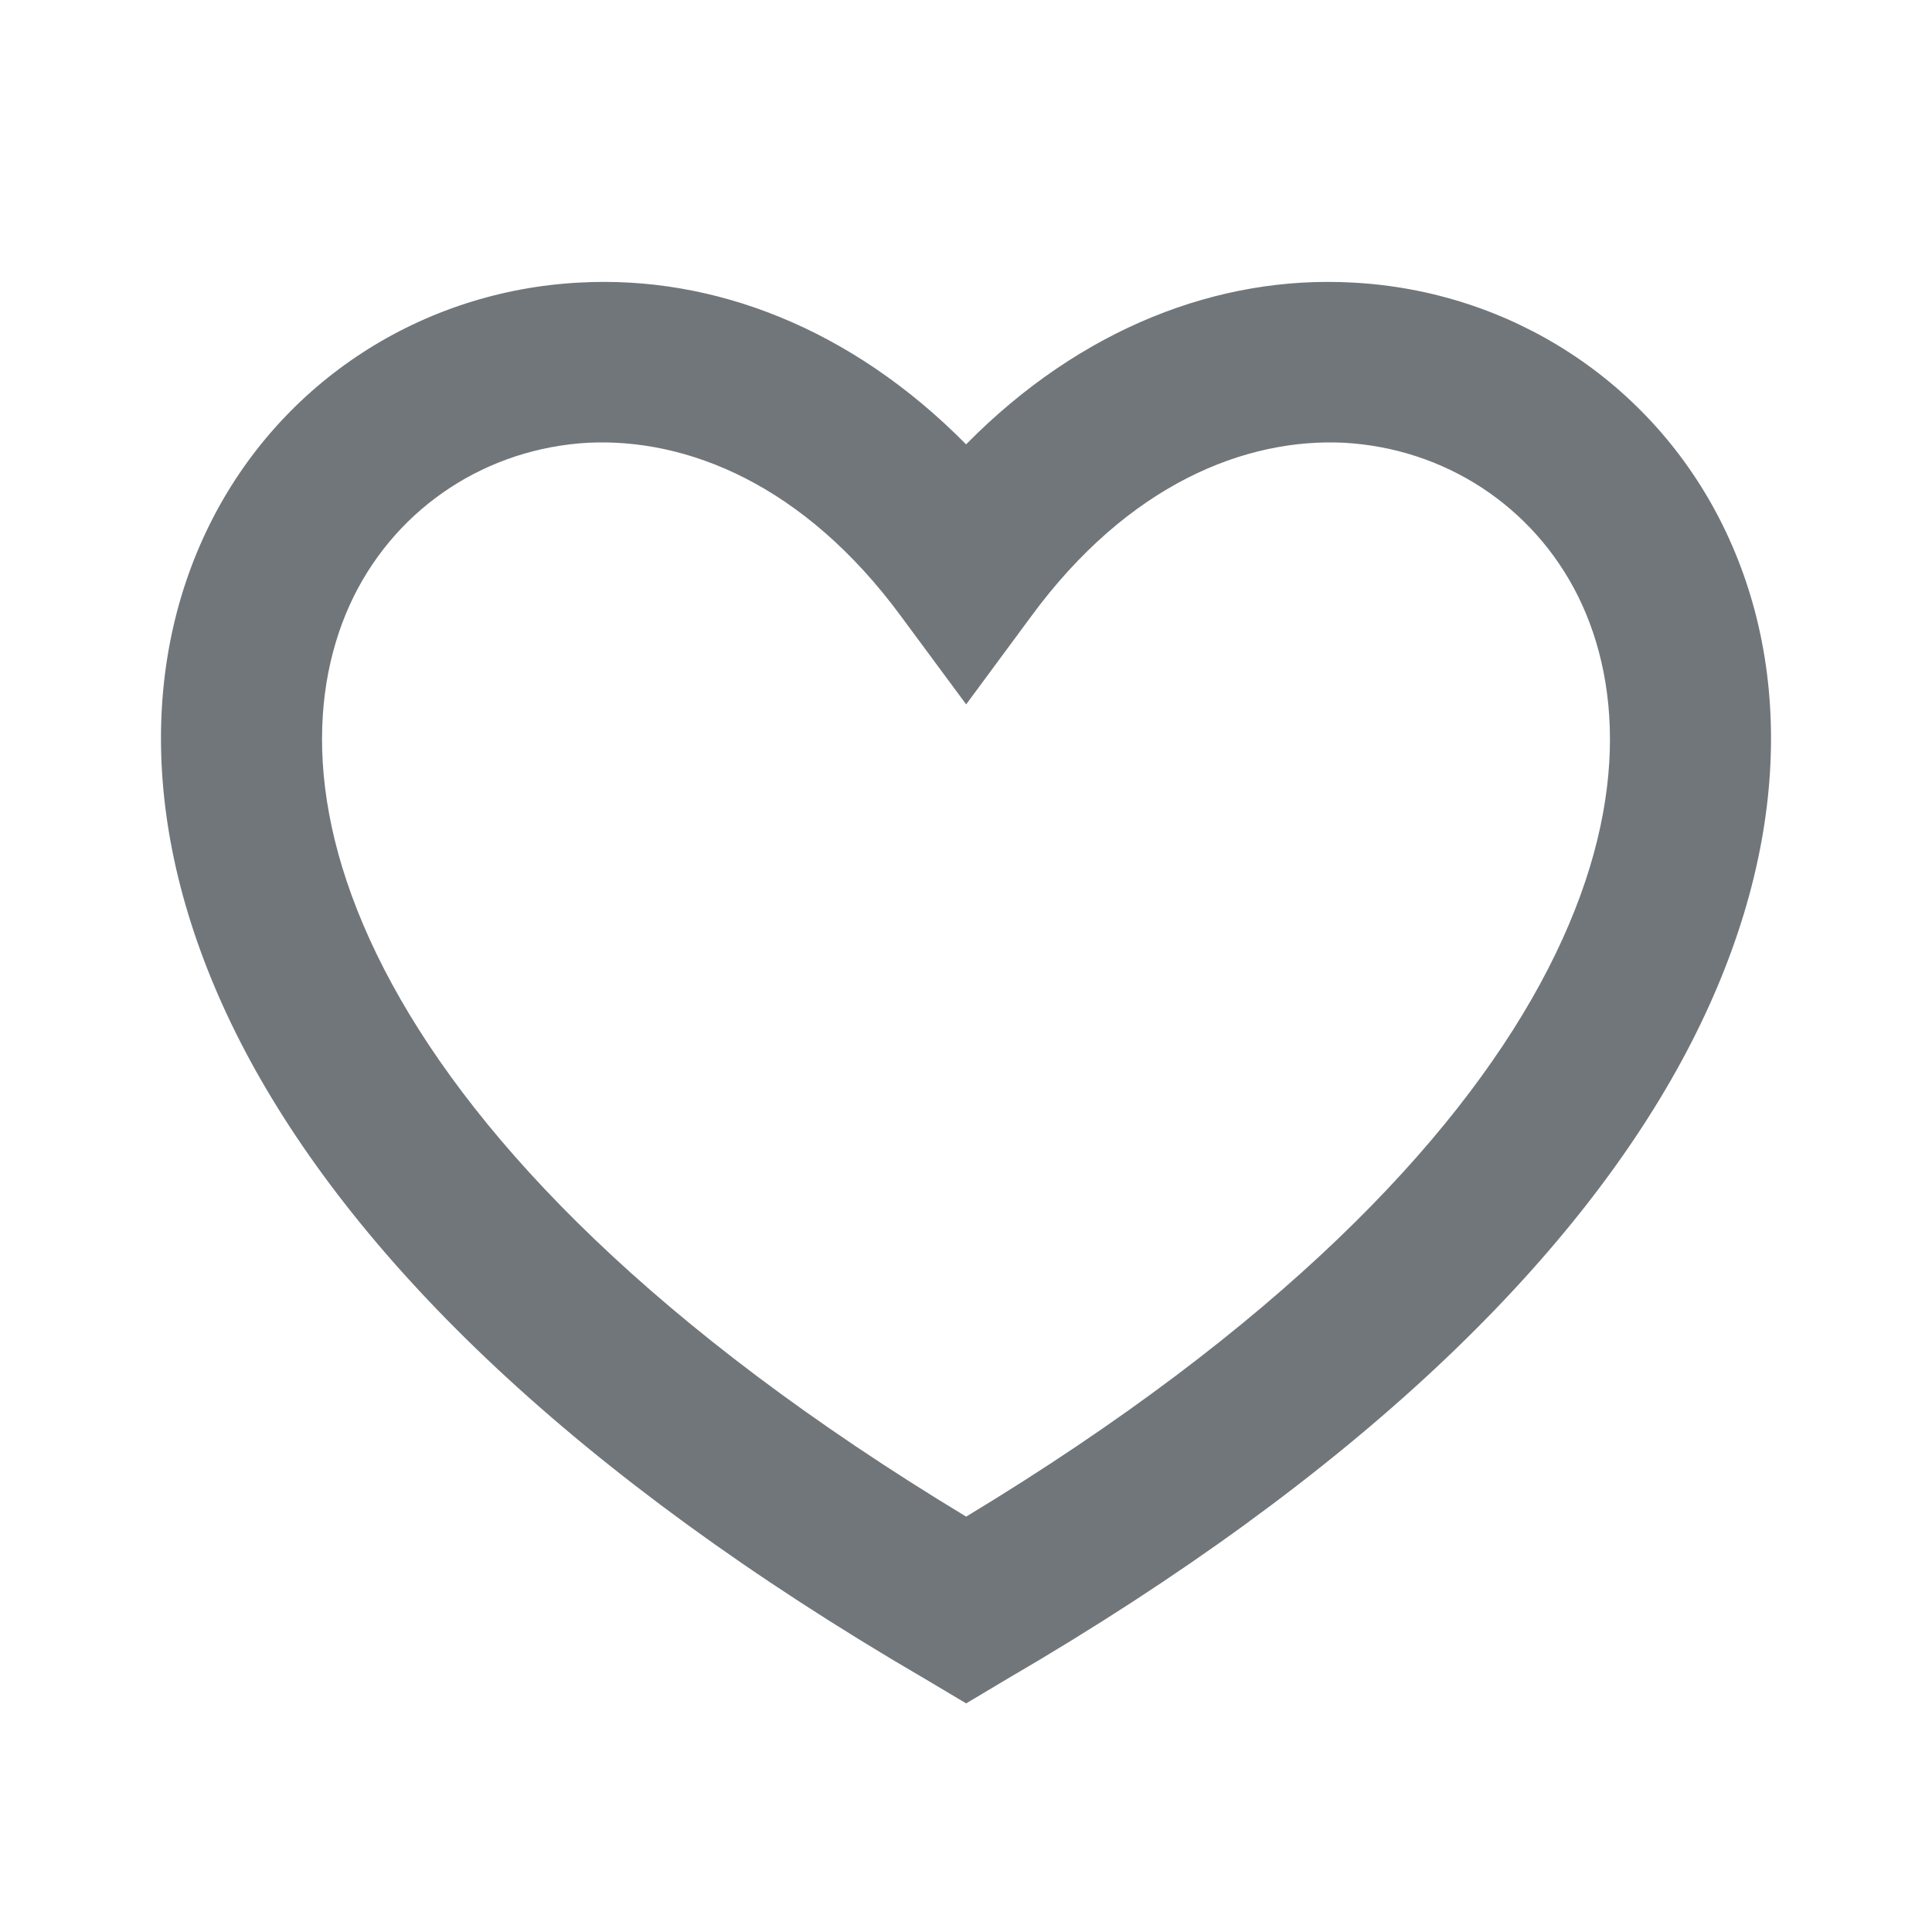
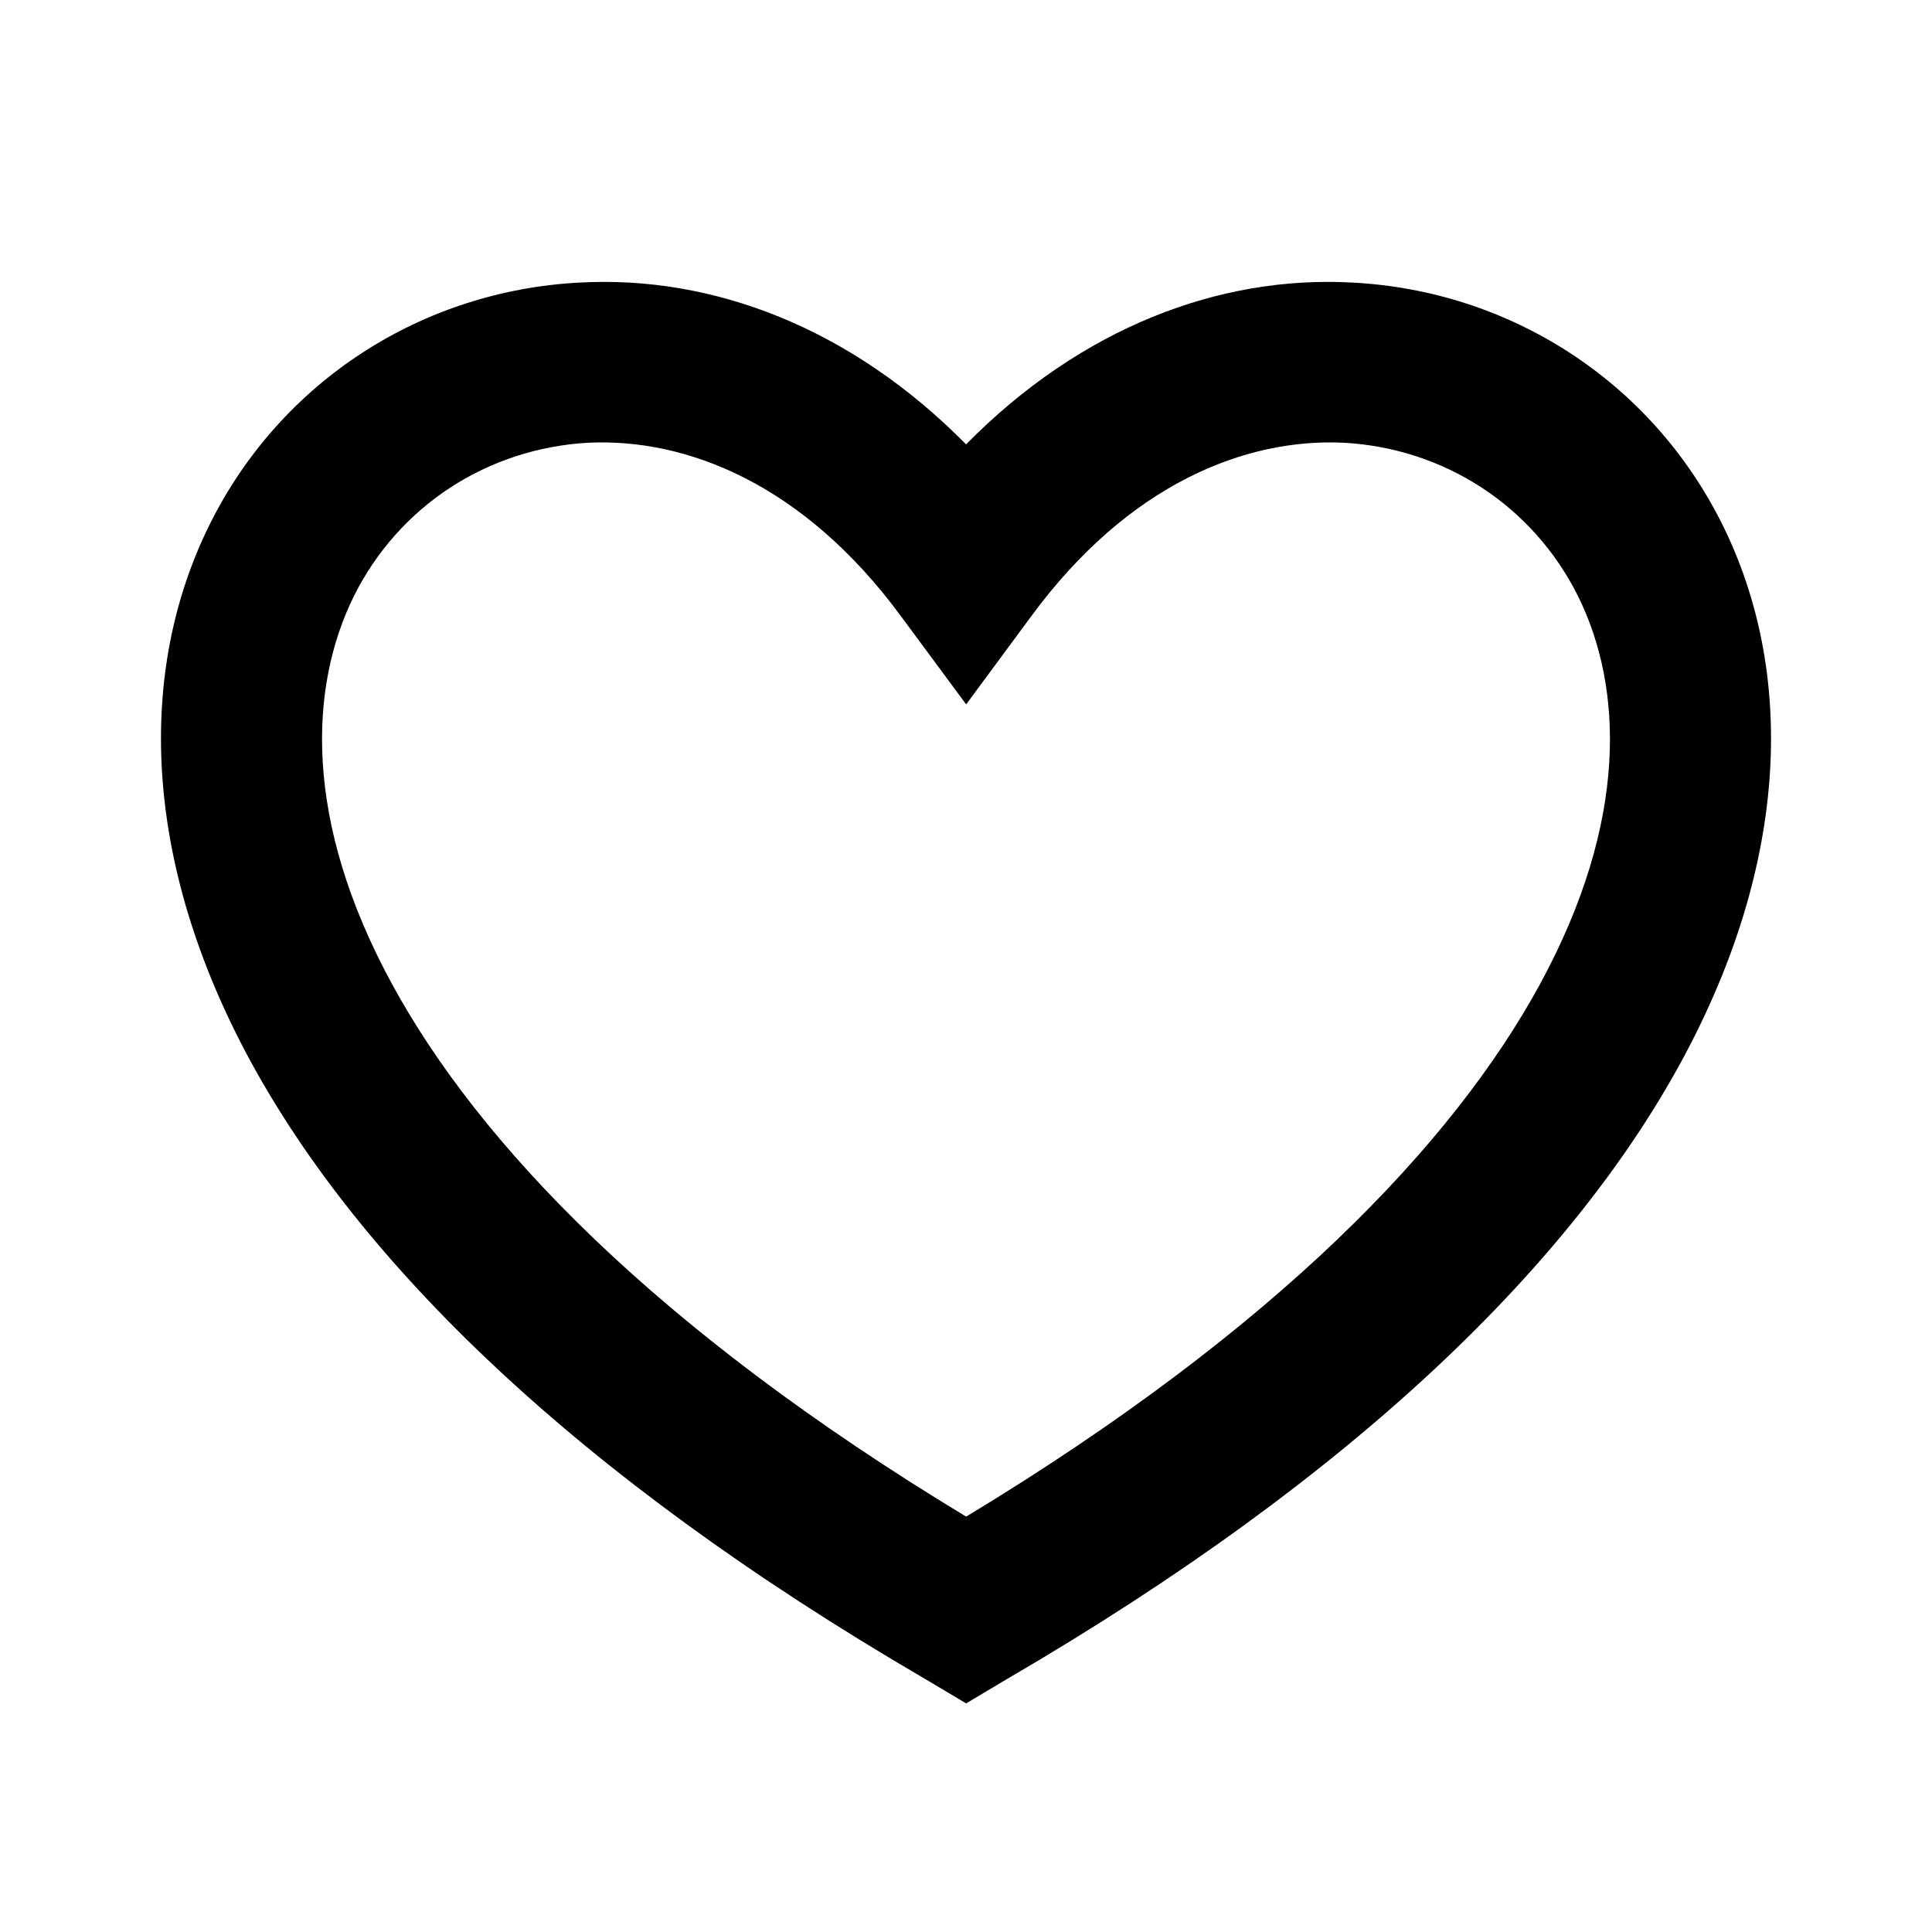
<svg xmlns="http://www.w3.org/2000/svg" viewBox="0 0 24 24" aria-hidden="true">
  <g>
-     <path fill="#71767b" d="M16.697 5.5c-1.222-.06-2.679.51-3.89 2.16l-.805 1.09-.806-1.09C9.984 6.01 8.526 5.44 7.304 5.5c-1.243.07-2.349.78-2.91 1.91-.552 1.12-.633 2.78.479 4.82 1.074 1.97 3.257 4.27 7.129 6.61 3.87-2.34 6.052-4.64 7.126-6.61 1.111-2.04 1.03-3.7.477-4.82-.561-1.13-1.666-1.84-2.908-1.91zm4.187 7.69c-1.351 2.48-4.001 5.12-8.379 7.67l-.503.3-.504-.3c-4.379-2.55-7.029-5.19-8.382-7.67-1.36-2.5-1.41-4.86-.514-6.67.887-1.79 2.647-2.91 4.601-3.01 1.651-.09 3.368.56 4.798 2.01 1.429-1.45 3.146-2.1 4.796-2.01 1.954.1 3.714 1.22 4.601 3.01.896 1.81.846 4.17-.514 6.67z" />
+     <path d="M16.697 5.5c-1.222-.06-2.679.51-3.89 2.16l-.805 1.09-.806-1.09C9.984 6.01 8.526 5.44 7.304 5.5c-1.243.07-2.349.78-2.91 1.91-.552 1.12-.633 2.78.479 4.82 1.074 1.97 3.257 4.27 7.129 6.61 3.87-2.34 6.052-4.64 7.126-6.61 1.111-2.04 1.03-3.7.477-4.82-.561-1.13-1.666-1.84-2.908-1.91zm4.187 7.69c-1.351 2.48-4.001 5.12-8.379 7.67l-.503.3-.504-.3c-4.379-2.55-7.029-5.19-8.382-7.67-1.36-2.5-1.41-4.86-.514-6.67.887-1.79 2.647-2.91 4.601-3.01 1.651-.09 3.368.56 4.798 2.01 1.429-1.45 3.146-2.1 4.796-2.01 1.954.1 3.714 1.22 4.601 3.01.896 1.81.846 4.17-.514 6.67z" />
  </g>
</svg>
